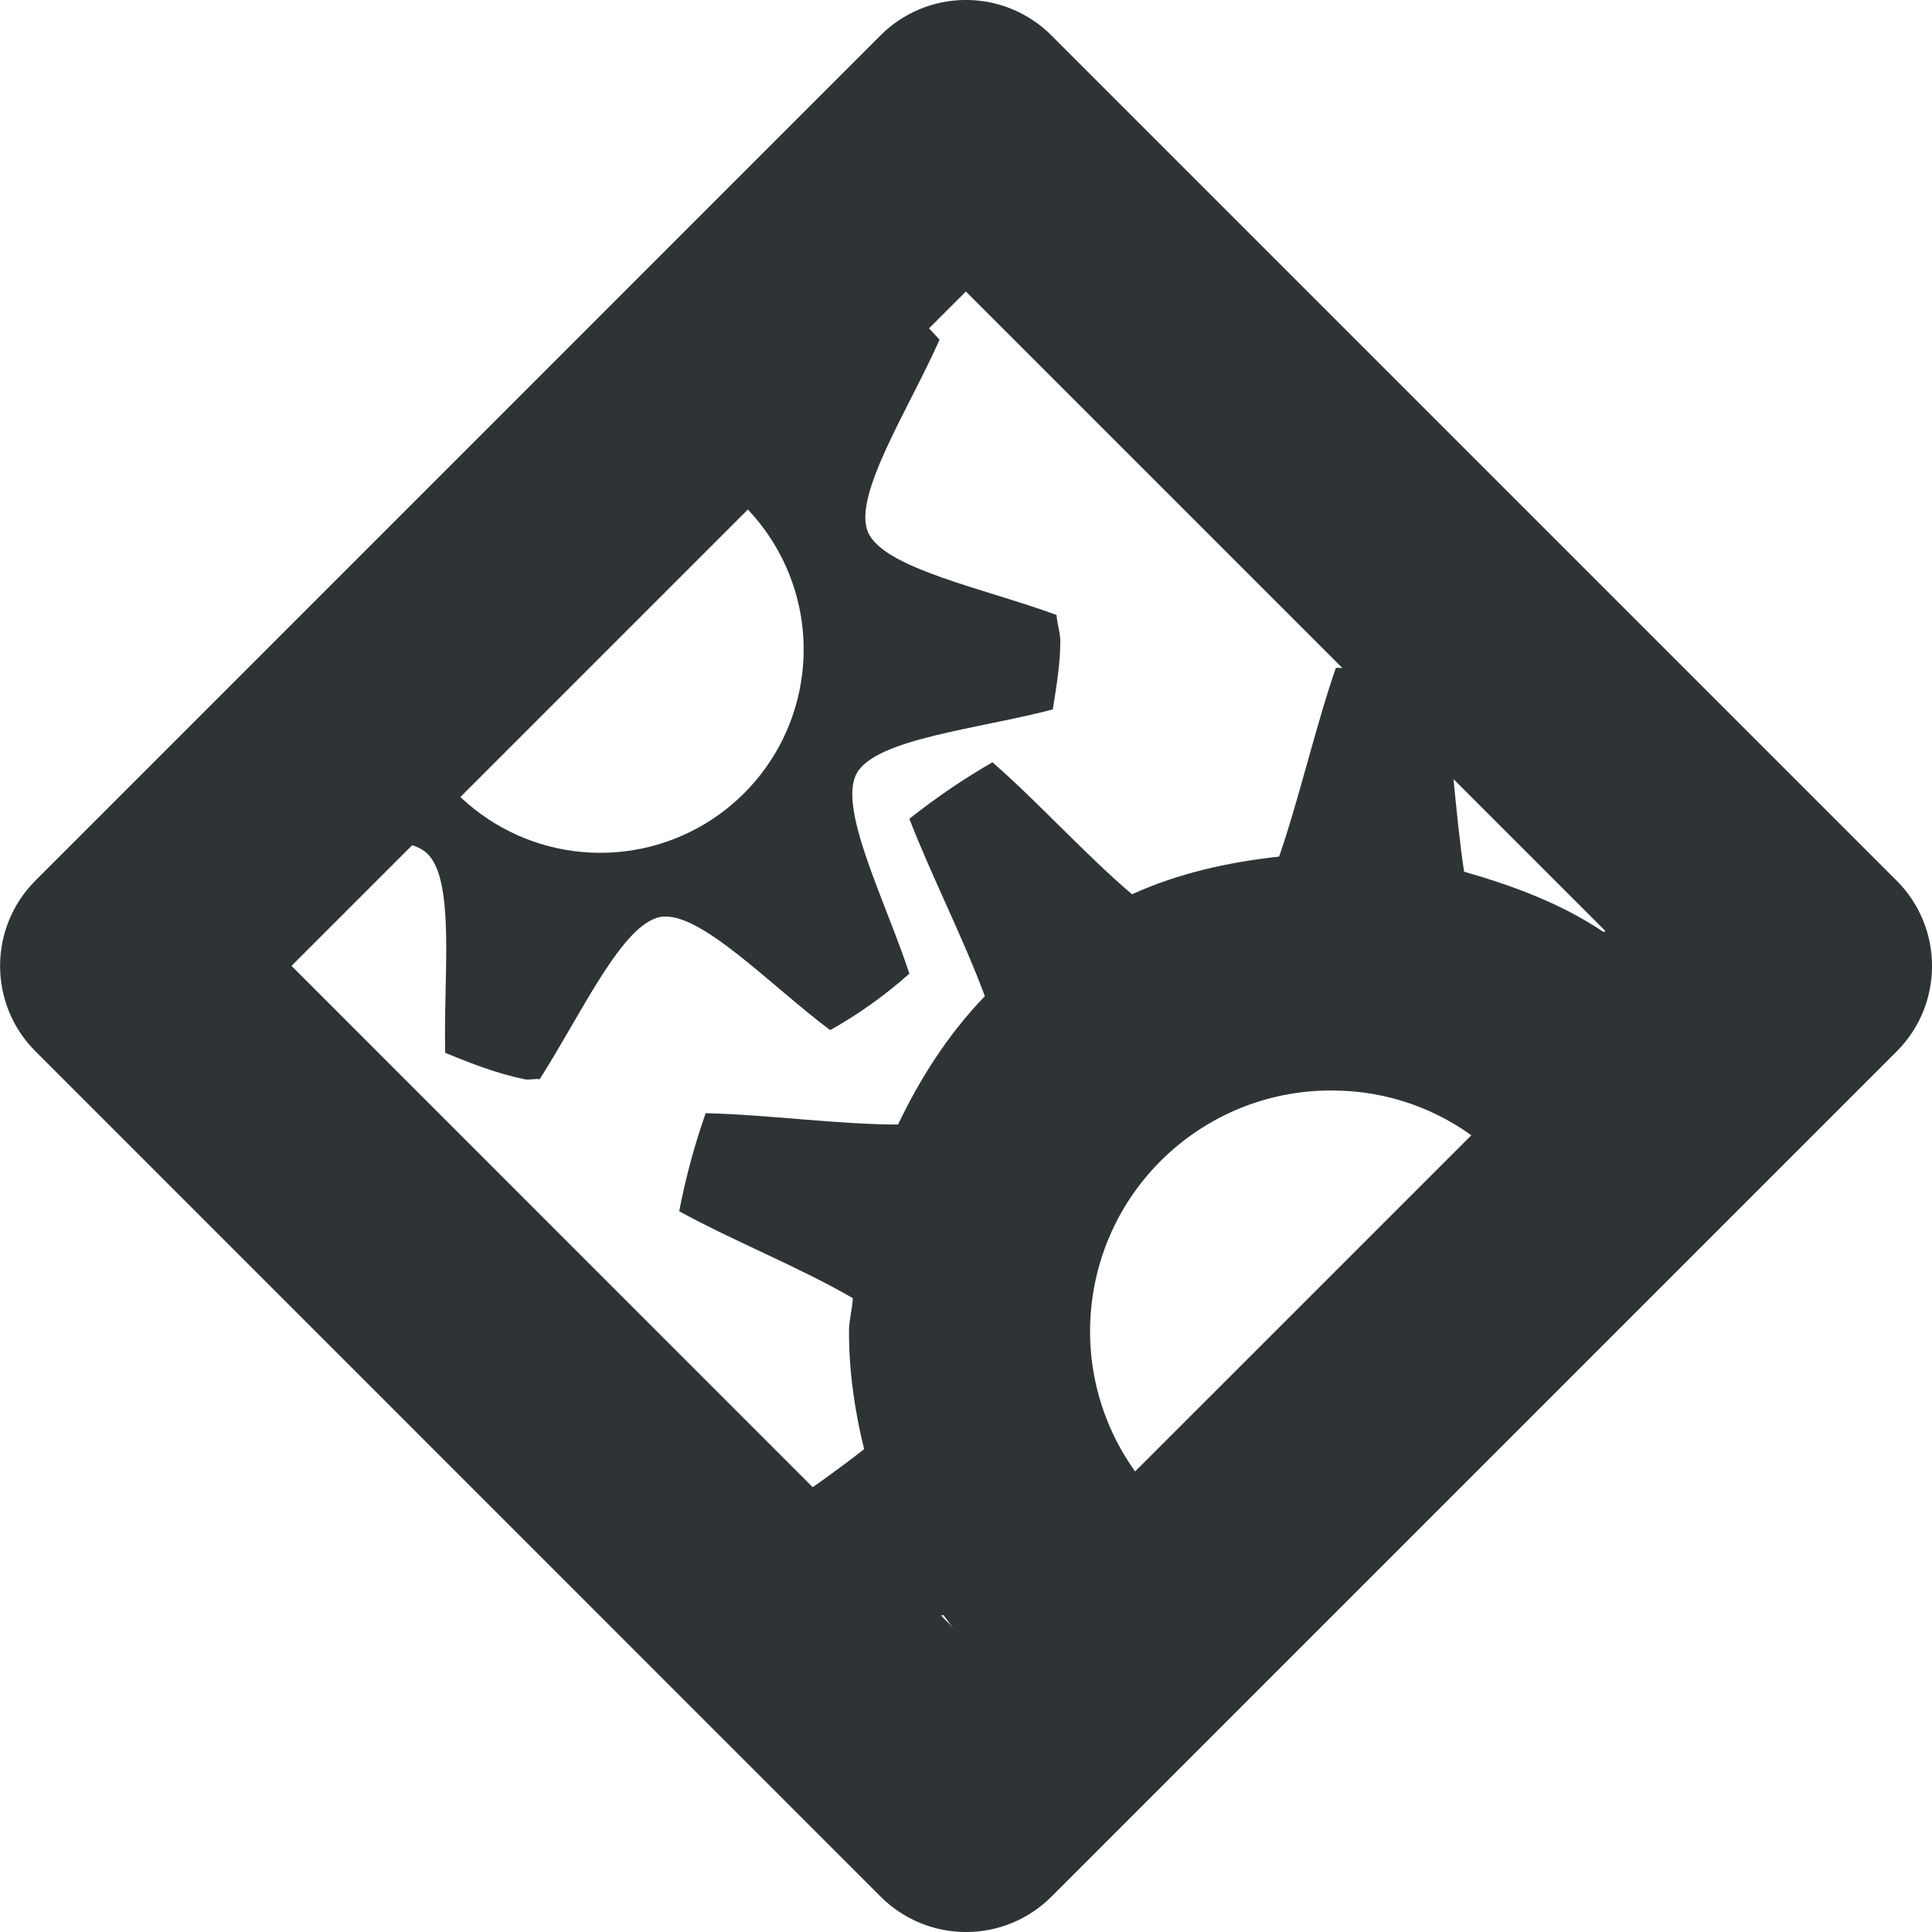
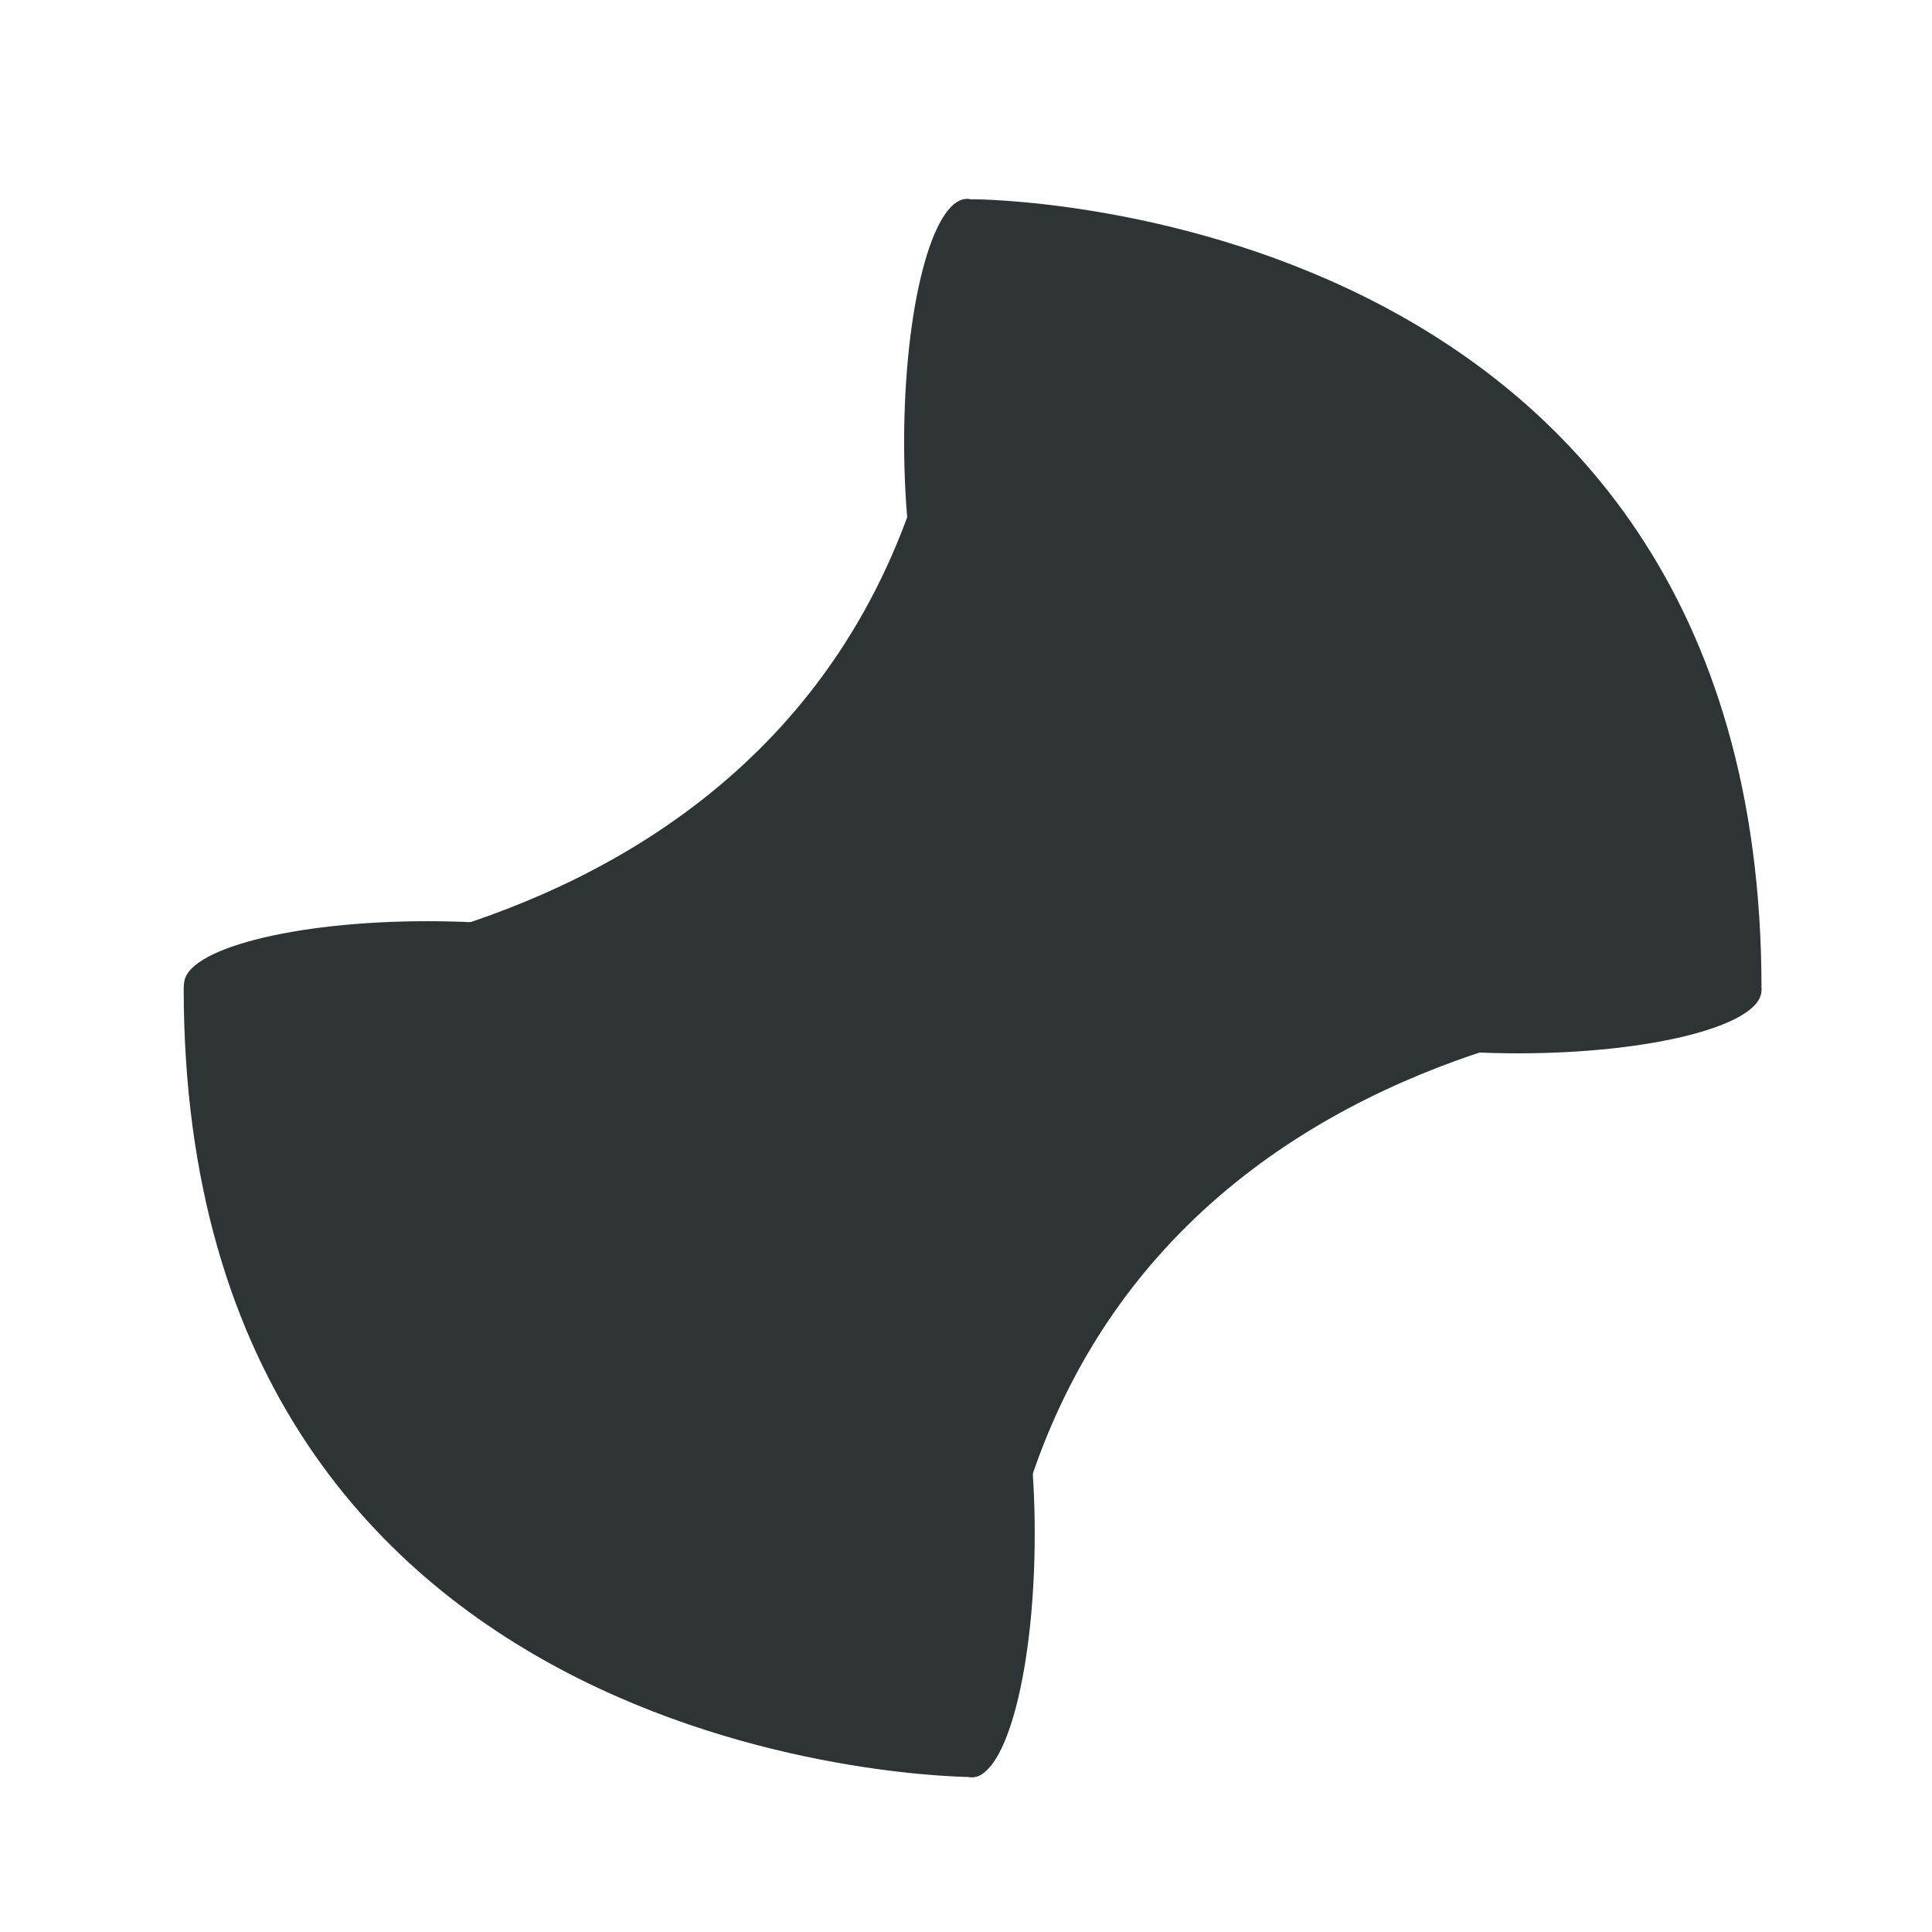
- <svg xmlns="http://www.w3.org/2000/svg" width="16" height="16">
-   <g color="#000" fill="#2e3436">
-     <path d="M7.188 2.281c-.094.056-.192.125-.29.19L5.566 3.803a1.684 1.684 0 11-2.17 2.17L2.332 7.037c.506-.069 1.017-.136 1.2.026.242.214.139 1.031.155 1.656.213.088.427.171.657.219.04.008.085-.007.125 0 .337-.525.683-1.288 1-1.344.322-.057.905.562 1.406.937a3.67 3.67 0 00.656-.468c-.195-.595-.594-1.369-.437-1.657.158-.29 1.019-.37 1.625-.531.028-.183.062-.371.062-.562 0-.075-.027-.146-.031-.22-.587-.217-1.435-.385-1.562-.687-.128-.302.34-1.021.593-1.593a3.722 3.722 0 00-.593-.532zm3.875 3.25c-.165.475-.305 1.086-.47 1.563-.43.047-.84.14-1.218.312-.38-.322-.787-.773-1.156-1.093a5.562 5.562 0 00-.688.468c.177.46.453 1.001.625 1.469-.298.309-.531.67-.719 1.063-.494 0-1.102-.084-1.593-.094a5.68 5.68 0 00-.219.812c.435.24 1.006.468 1.438.72-.006.093-.032.185-.032.28 0 .333.049.66.125.97-.382.304-.898.63-1.28.937.015.044.04.083.058.127l.613.613c.417-.1.868-.223 1.266-.303.248.343.532.626.875.875-.027.135-.068.283-.104.428.174-.063.34-.155.482-.297l1.432-1.432a1.994 1.994 0 01.533-3.918c.919 0 1.684.623 1.918 1.467l1.338-1.338c.06-.06.11-.124.156-.191-.035-.062-.06-.13-.1-.188.096-.152.205-.31.315-.47.017-.348-.1-.7-.37-.971l-.177-.176c-.28.192-.561.387-.83.555-.345-.233-.746-.383-1.156-.5-.077-.507-.107-1.132-.187-1.625a5.44 5.44 0 00-.875-.063zm-9.247.608c-.087.068-.173.138-.254.205l.014.035z" style="marker:none" overflow="visible" />
-     <path d="M8.707.293a1 1 0 00-1.415 0l-6.999 7a1 1 0 000 1.413l7 7.001a1 1 0 001.415 0l7-7a1 1 0 000-1.413zm-.708 2.121l5.587 5.587L8 13.586 2.414 7.999z" style="line-height:normal;font-variant-ligatures:normal;font-variant-position:normal;font-variant-caps:normal;font-variant-numeric:normal;font-variant-alternates:normal;font-feature-settings:normal;text-indent:0;text-align:start;text-decoration-line:none;text-decoration-style:solid;text-decoration-color:#000;text-transform:none;text-orientation:mixed;shape-padding:0;isolation:auto;mix-blend-mode:normal;marker:none" font-weight="400" font-family="sans-serif" overflow="visible" />
+ <svg xmlns="http://www.w3.org/2000/svg" width="300" height="300" viewBox="0 0 300 300" version="1.2" id="svg82">
+   <defs id="defs86" />
+   <g id="surface67406" style="display:inline" transform="translate(-28.97586,-26.56081)">
+     <path style="display:inline;fill:#2e3436;fill-opacity:1;fill-rule:evenodd;stroke:none" d="m 180,60 c 0,0 120,0 120,120 0,0 -120,0 -120,120 0,0 -120,0 -120,-120 0,0 120,0 120,-120 z m 0,0" id="path69" />
+     <path style="display:inline;fill:none;stroke:#2e3436;stroke-width:5;stroke-linecap:round;stroke-linejoin:round;stroke-miterlimit:10;stroke-opacity:1" d="m 180,60 c 0,0 120,0 120,120 0,0 -120,0 -120,120 0,0 -120,0 -120,-120 0,0 120,0 120,-120" id="path71" />
  </g>
+   <ellipse style="display:inline;fill:#2e3436;fill-opacity:1;stroke:none;stroke-width:7.897;stroke-dasharray:none;stroke-opacity:1" id="path3637-7" cx="-150.167" cy="-68.674" rx="9.773" ry="37.792" transform="scale(-1)" />
+   <ellipse style="fill:#2e3436;fill-opacity:1;stroke:none;stroke-width:7.897;stroke-dasharray:none;stroke-opacity:1" id="path3637-5" cx="-152.816" cy="66.375" rx="9.773" ry="37.792" transform="rotate(-90)" />
+   <ellipse style="fill:#2e3436;fill-opacity:1;stroke:none;stroke-width:7.897;stroke-dasharray:none;stroke-opacity:1" id="path3637" cx="-150.897" cy="-238.178" rx="9.773" ry="37.792" transform="scale(-1)" />
+   <ellipse style="fill:#2e3436;fill-opacity:1;stroke:none;stroke-width:7.897;stroke-dasharray:none;stroke-opacity:1" id="path3637-6" cx="153.787" cy="-235.725" rx="9.773" ry="37.792" transform="rotate(90)" />
+   <ellipse style="display:none;fill:none;stroke:#2e3436;stroke-width:20;stroke-dasharray:none;stroke-opacity:1" id="path349" cx="151.327" cy="152.072" rx="123.891" ry="123.567" />
</svg>
